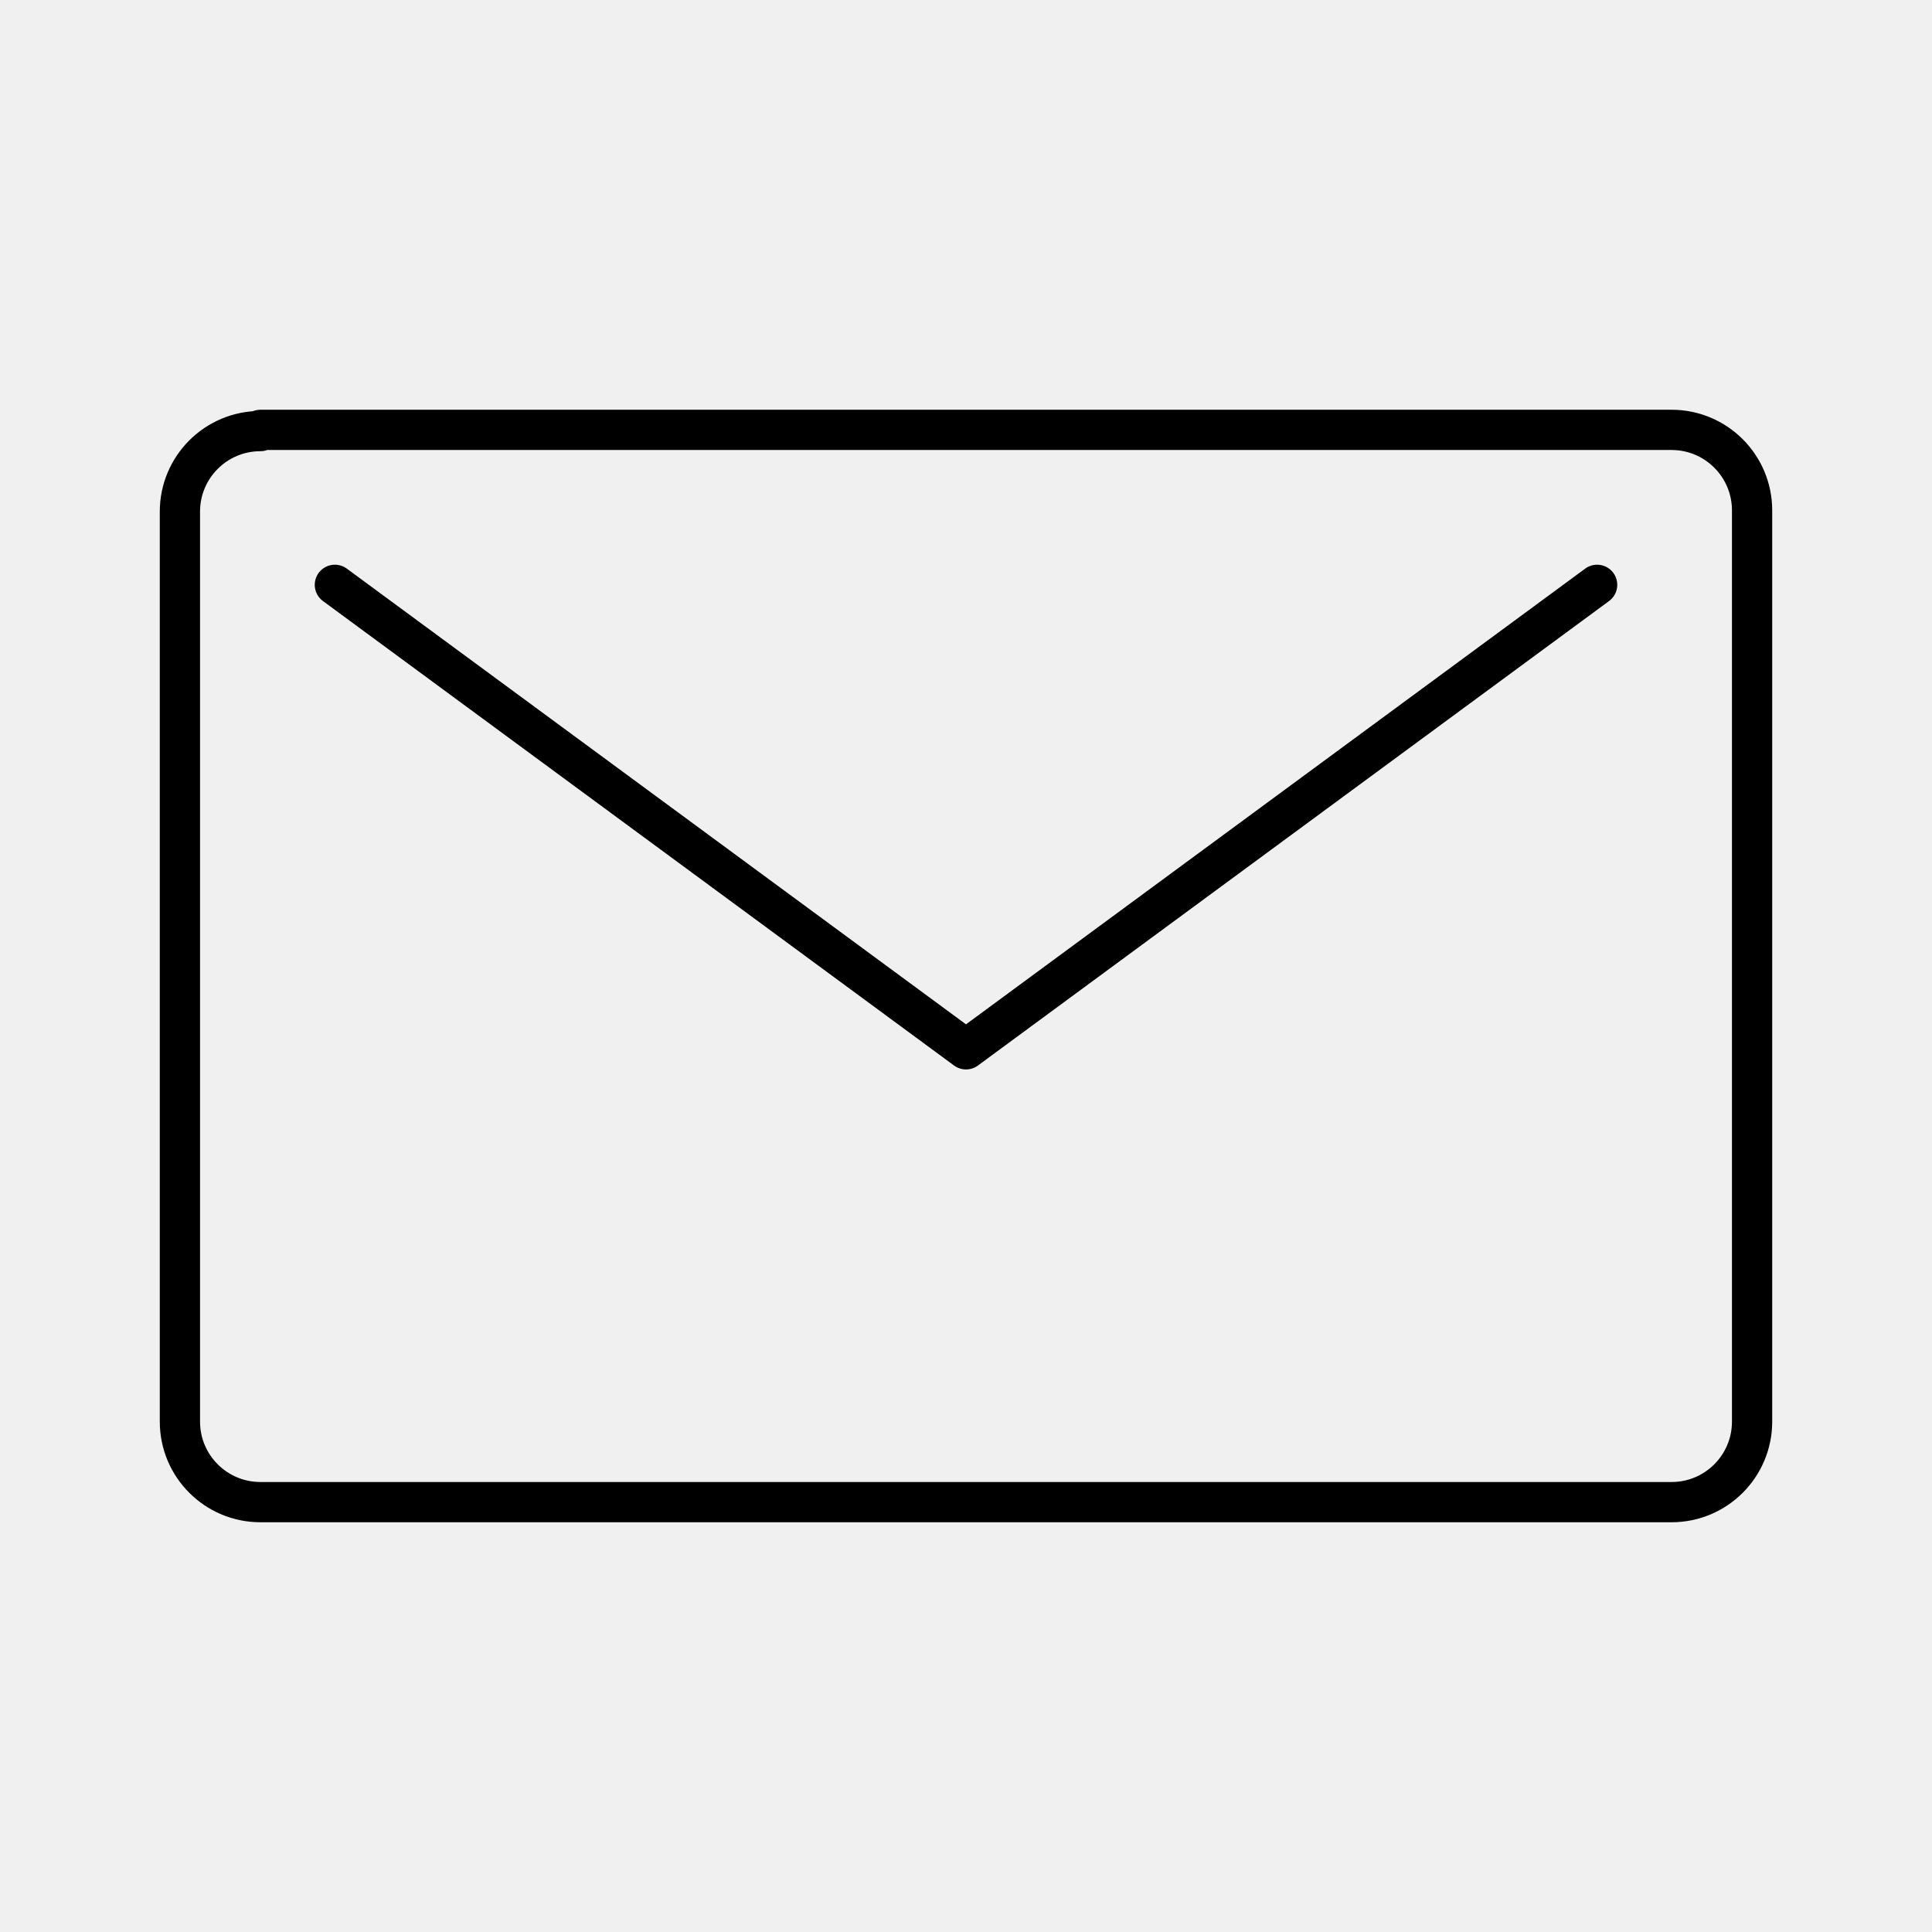
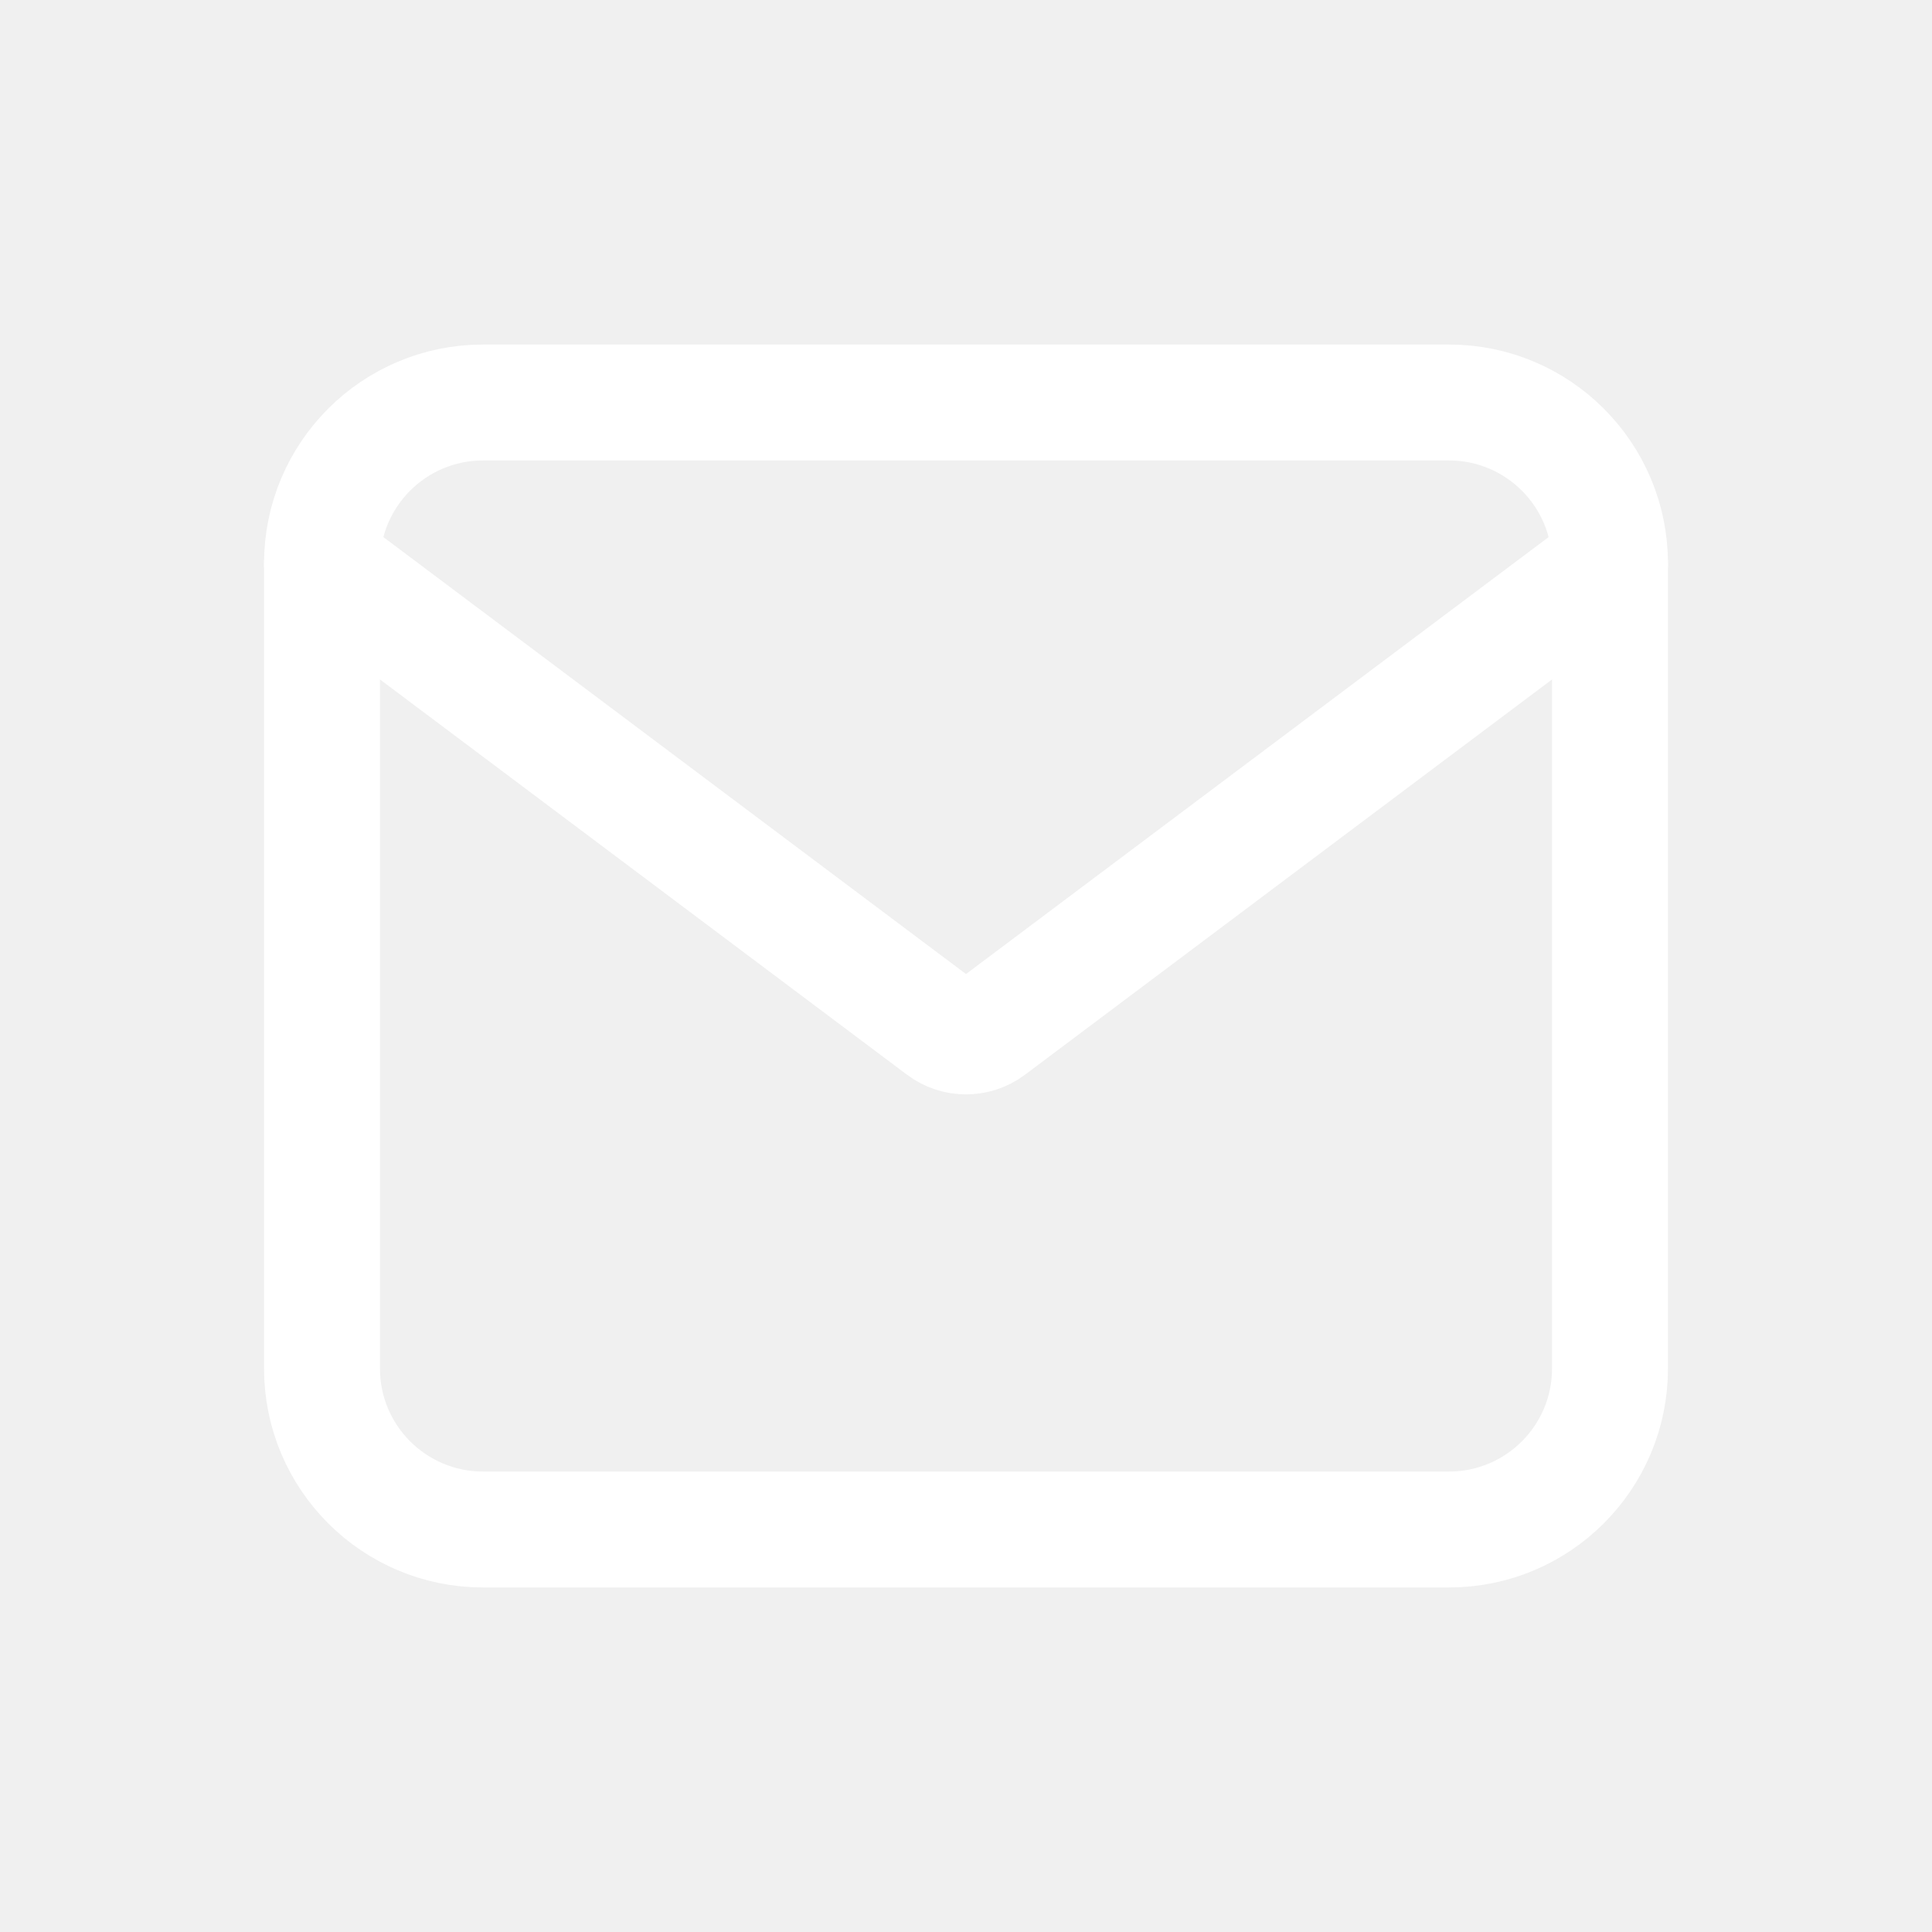
- <svg xmlns="http://www.w3.org/2000/svg" width="800px" height="800px" viewBox="0 0 48 48" id="Layer_2" data-name="Layer 2">
-   <defs>
-     <style>.cls-1{fill:none;stroke:#000000;stroke-linecap:round;stroke-linejoin:round;}</style>
-   </defs>
-   <path class="cls-1" d="M6.47,10.71a2,2,0,0,0-2,2h0V35.32a2,2,0,0,0,2,2H41.53a2,2,0,0,0,2-2h0V12.68a2,2,0,0,0-2-2H6.47Zm33.21,3.82L24,26.07,8.32,14.53" />
+ <svg xmlns="http://www.w3.org/2000/svg" width="100px" height="100px" viewBox="0 0 24.00 24.00" version="1.1" fill="#ffffff">
+   <g id="SVGRepo_bgCarrier" stroke-width="0" />
+   <g id="SVGRepo_tracerCarrier" stroke-linecap="round" stroke-linejoin="round" />
+   <g id="SVGRepo_iconCarrier">
+     <g id="Page-1" stroke-width="1.44" fill="none" fill-rule="evenodd">
+       <g id="Mail">
+         <rect id="Rectangle" fill-rule="nonzero" x="0" y="0" width="24" height="24"> </rect>
+         <rect id="Rectangle" stroke="#FFFFFF" stroke-width="1.44" stroke-linecap="round" x="4" y="5" width="16" height="14" rx="2"> </rect>
+         <path d="M20,7 L12.3,12.775 C12.122,12.908 11.878,12.908 11.7,12.775 L4,7" id="Path" stroke="#FFFFFF" stroke-width="1.44" stroke-linecap="round"> </path>
+       </g>
+     </g>
+   </g>
</svg>
